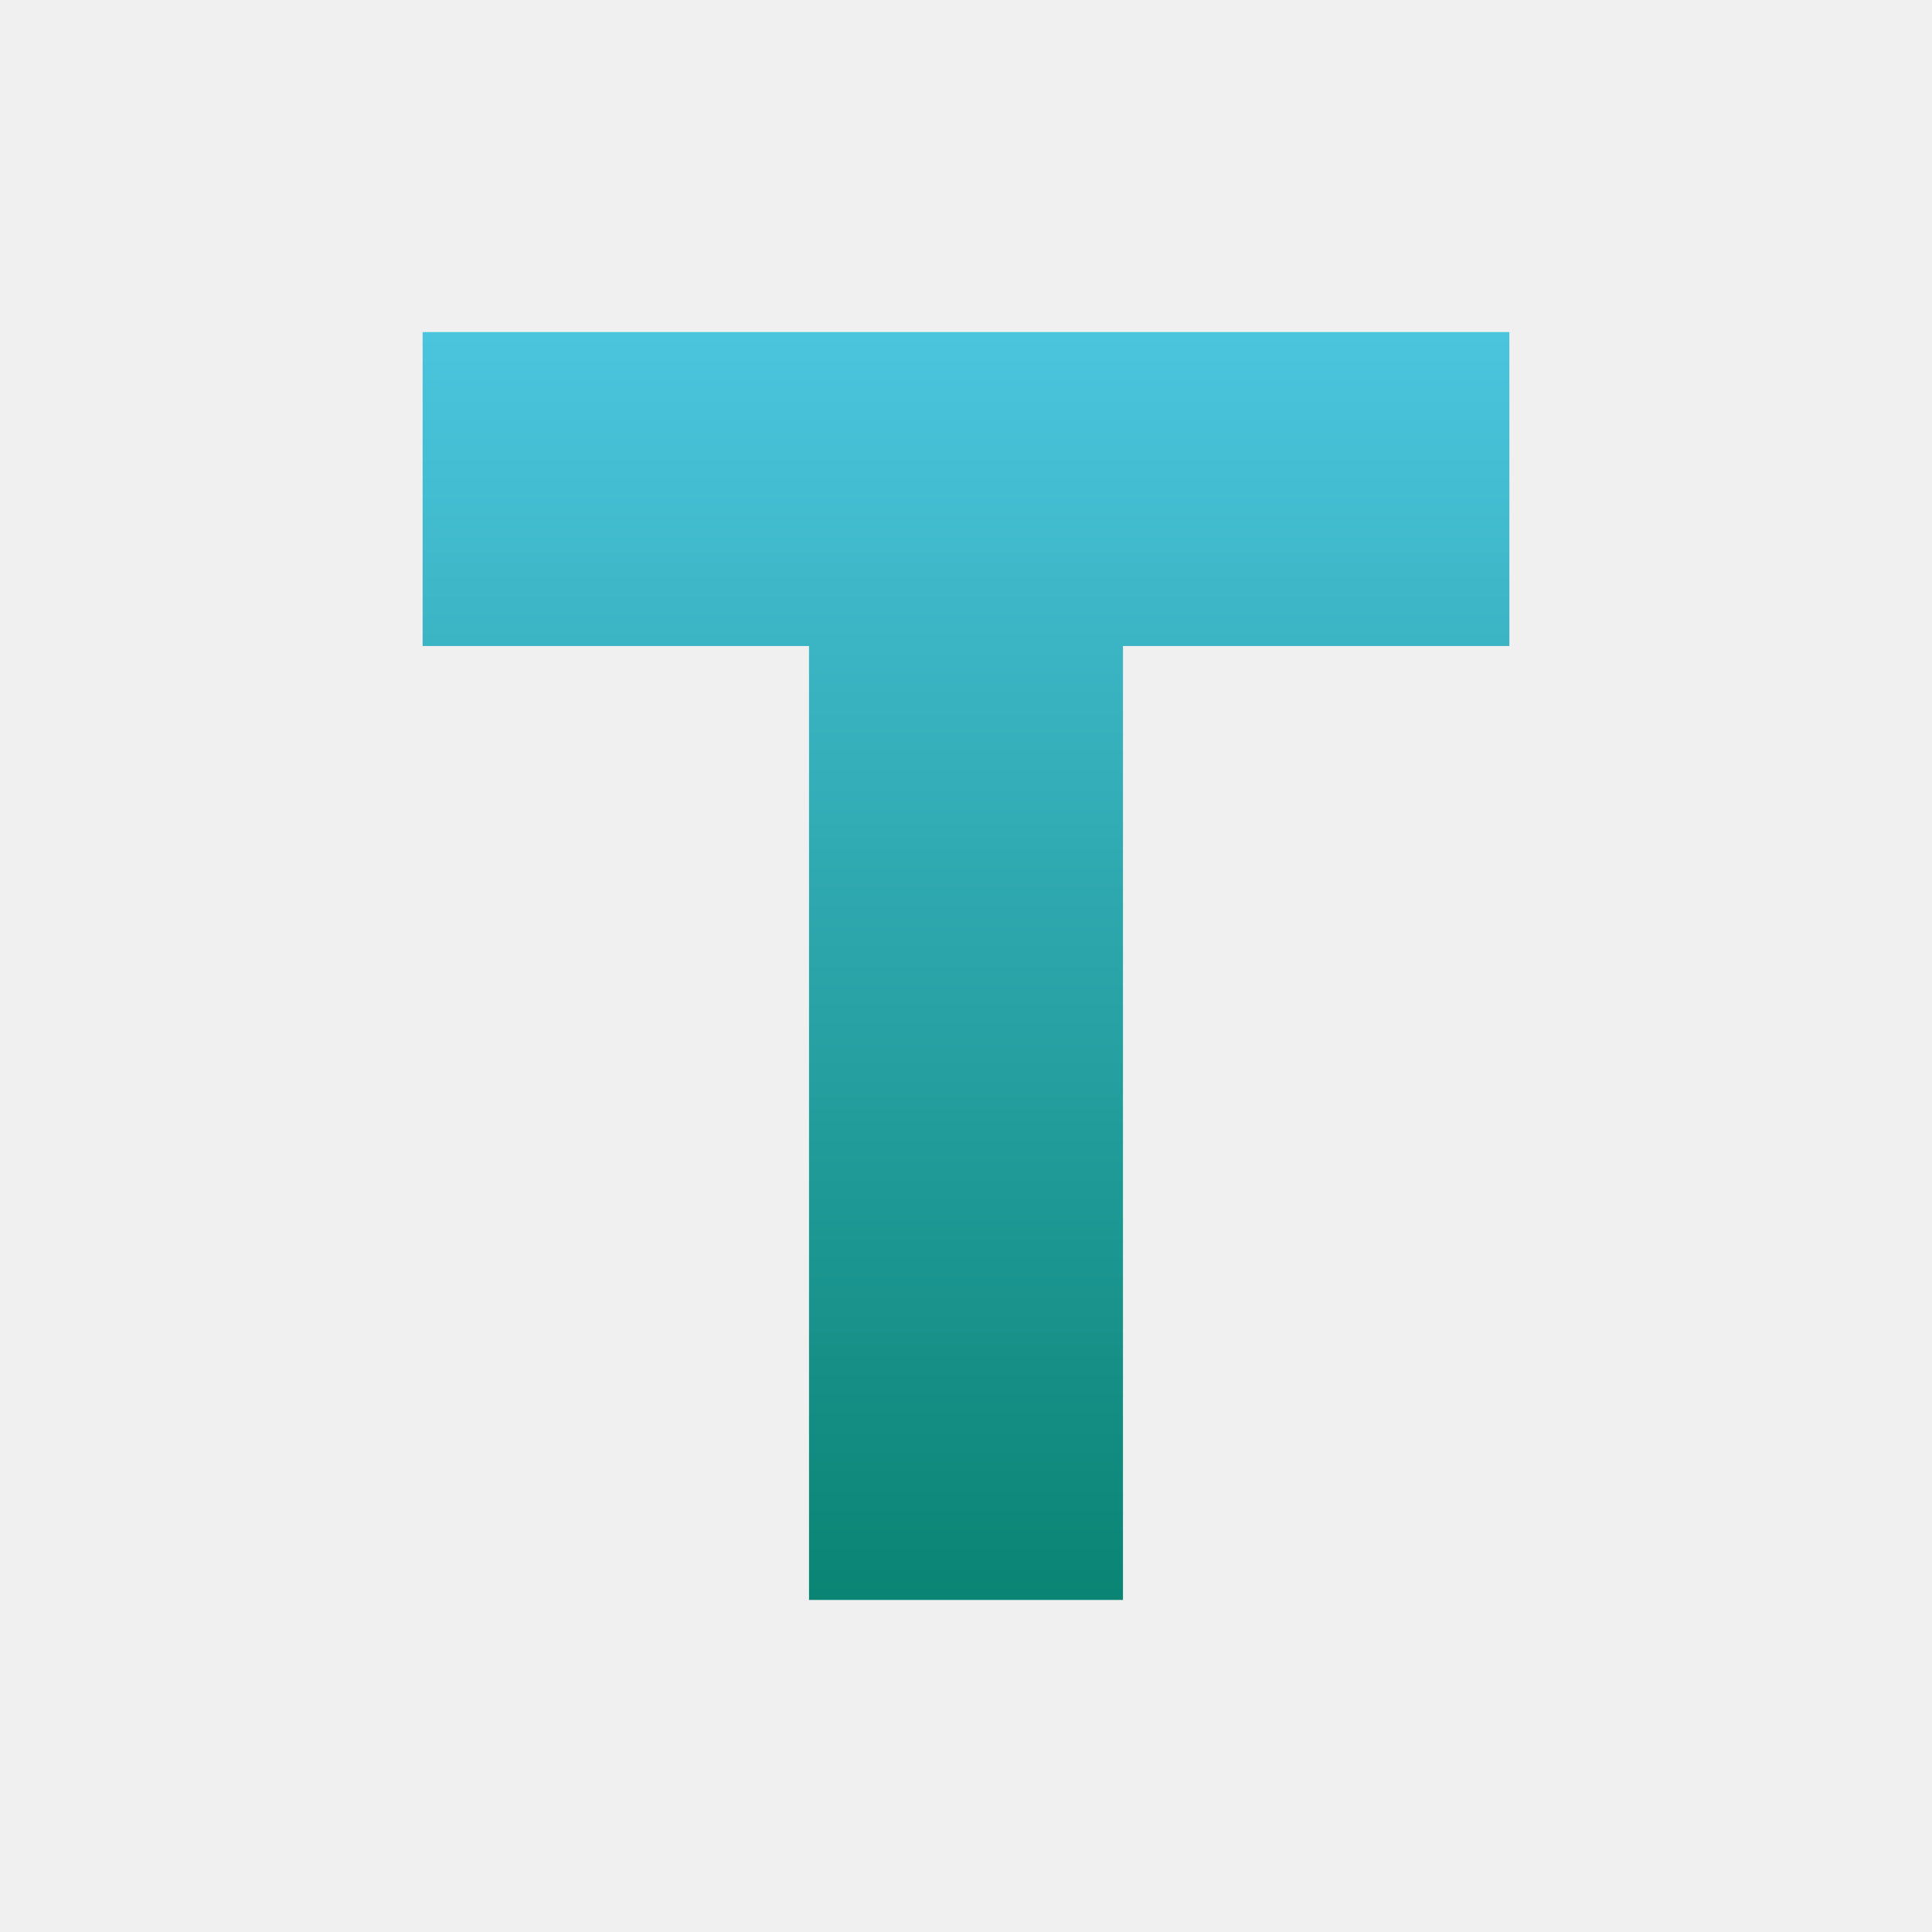
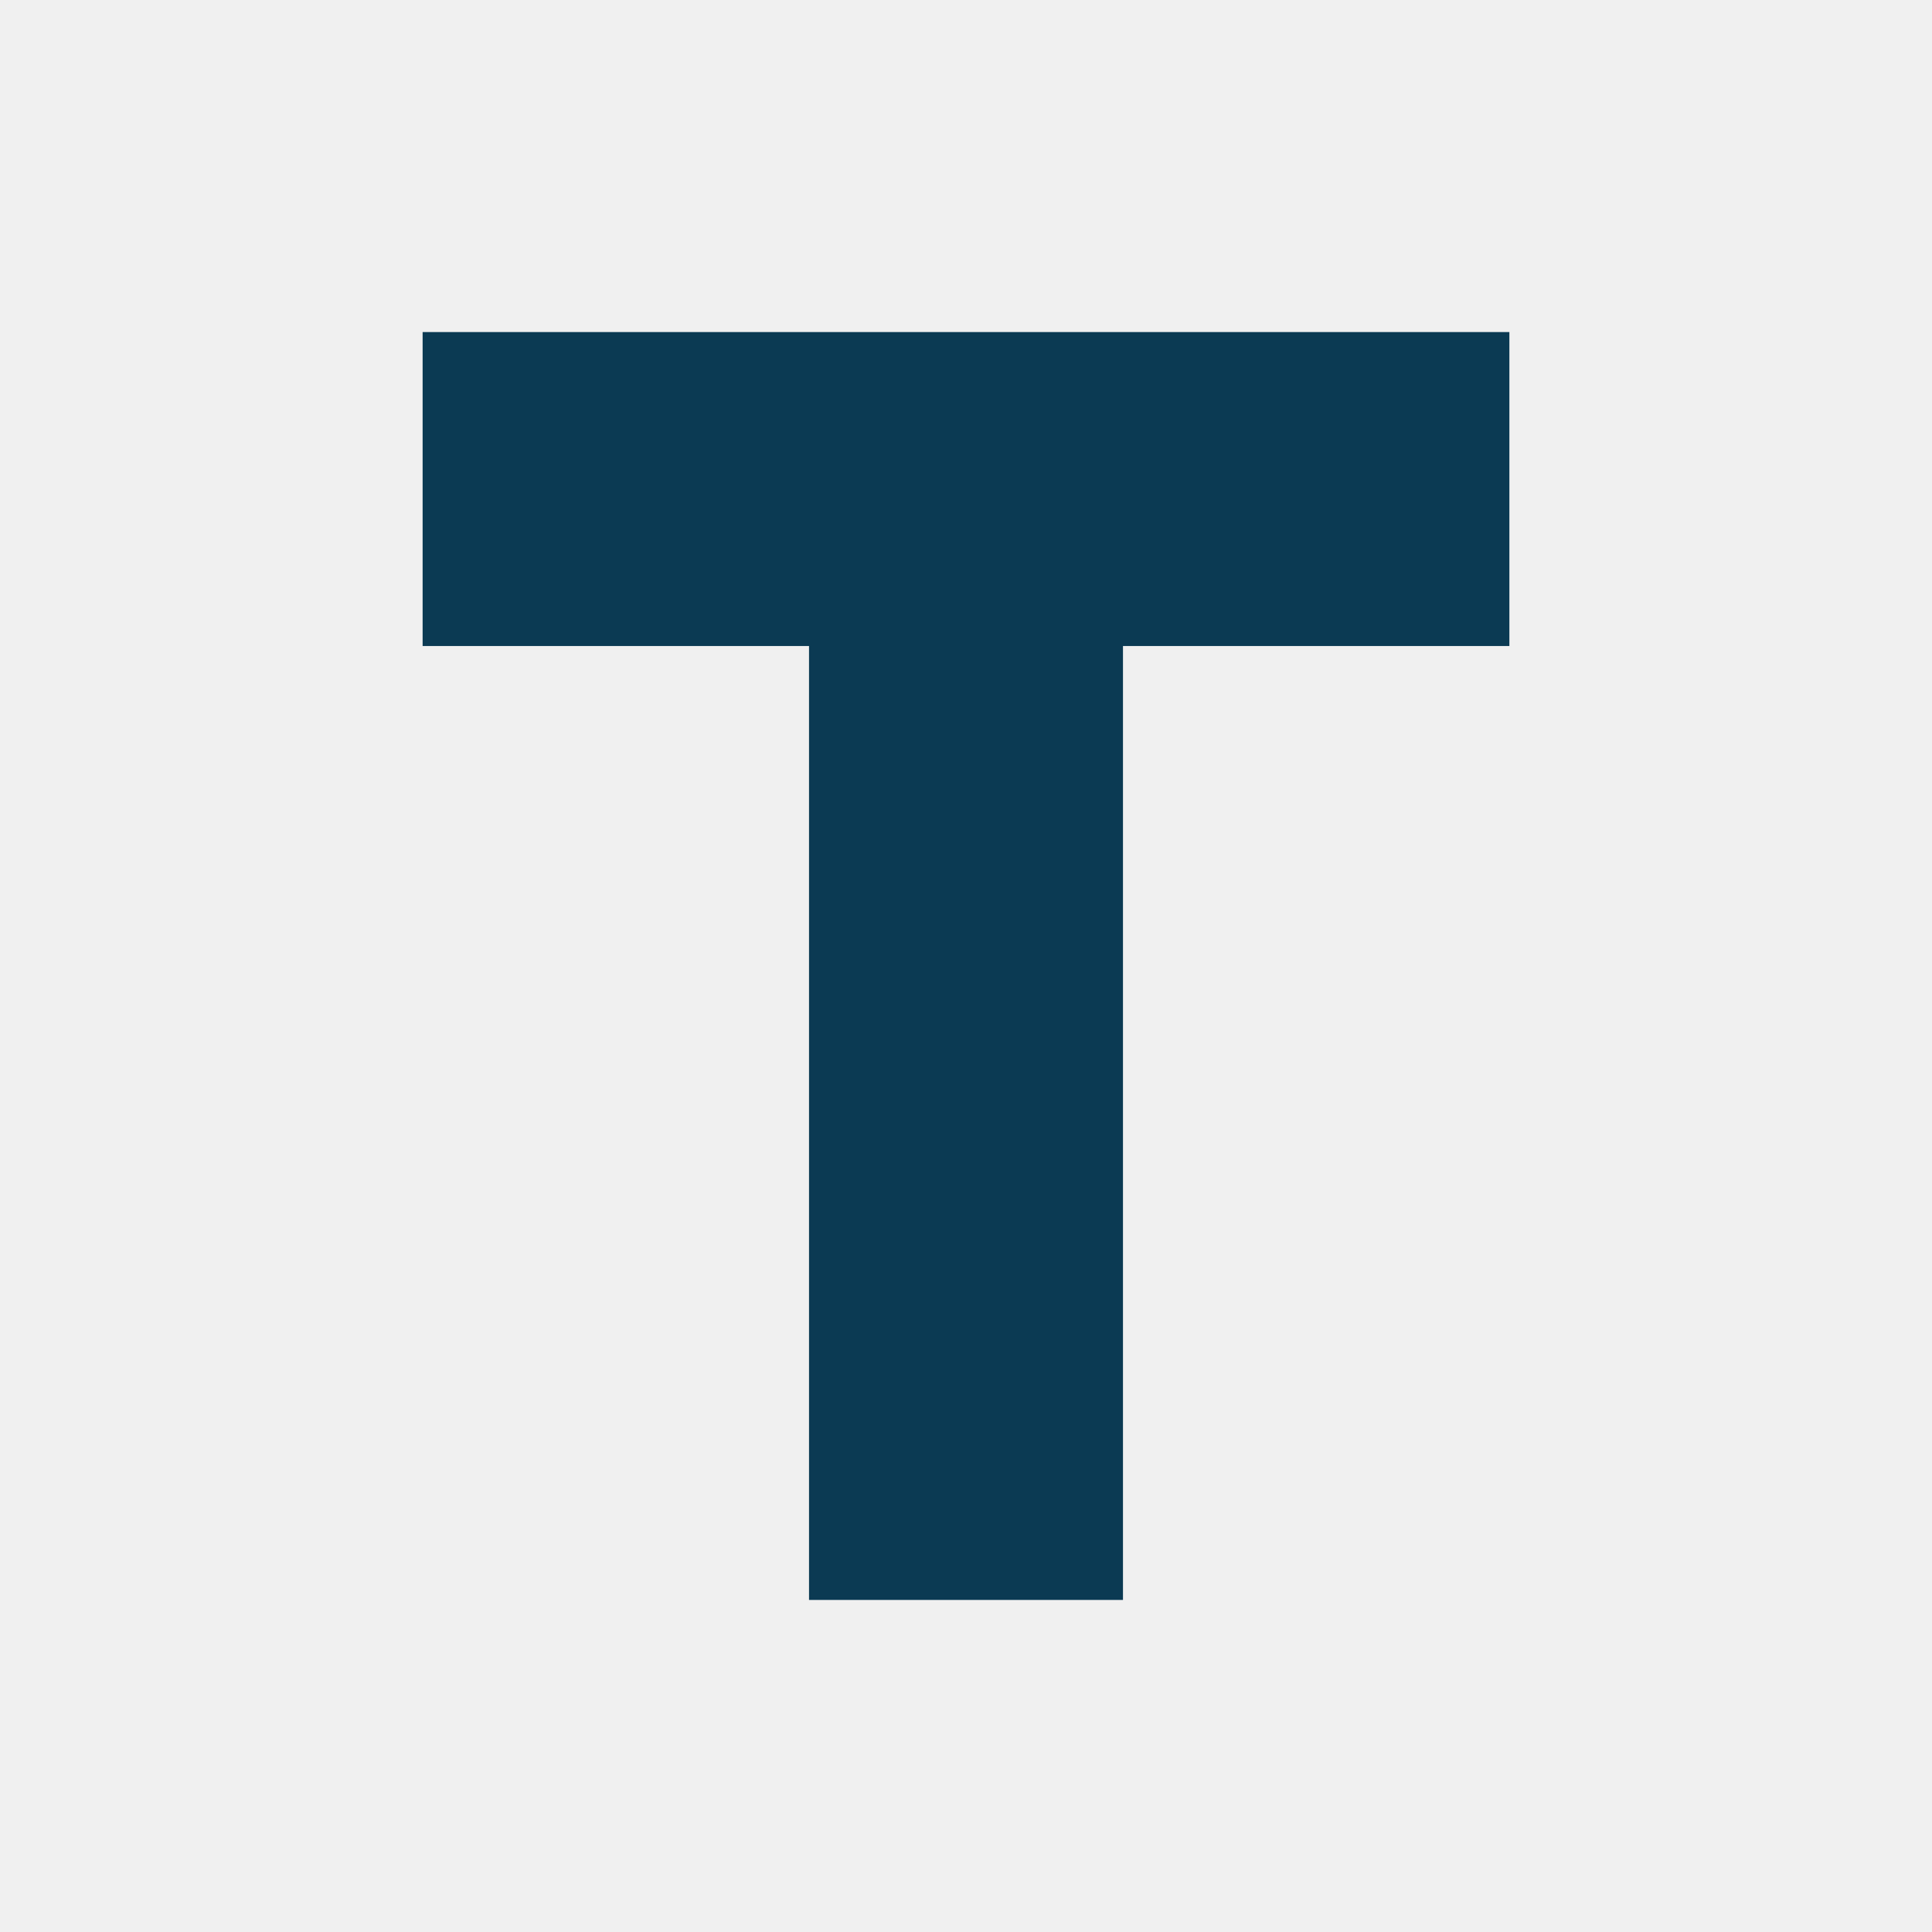
<svg xmlns="http://www.w3.org/2000/svg" viewBox="0 0 32 32">
  <style>
    .dark { display: none; }
    @media (prefers-color-scheme: dark) {
      .light { display: none; }
      .dark { display: inline; }
    }
  </style>
-   <defs>
-     <linearGradient id="g-light" x1="0" y1="0" x2="0" y2="1">
-       <stop offset="0" stop-color="#4BC5DE" />
-       <stop offset="1" stop-color="#0A8473" />
-     </linearGradient>
-     <linearGradient id="g-dark" x1="0" y1="0" x2="0" y2="1">
-       <stop offset="0" stop-color="#6DD9EF" />
-       <stop offset="1" stop-color="#2FBFA8" />
-     </linearGradient>
-   </defs>
-   <path class="light" d="M7 5.5h18v5.2H7z M13.4 5.5h5.2v21H13.4z" fill="url(#g-light)" />
-   <path class="dark" d="M7 5.5h18v5.2H7z M13.4 5.5h5.2v21H13.4z" fill="url(#g-dark)" />
+   <path class="light" d="M7 5.5h18v5.2H7z M13.4 5.5h5.2v21H13.4z" fill="#0B3A53" />
+   <path class="dark" d="M7 5.5h18v5.2H7z M13.4 5.5h5.2v21H13.4z" fill="#FFFFFF" />
</svg>
